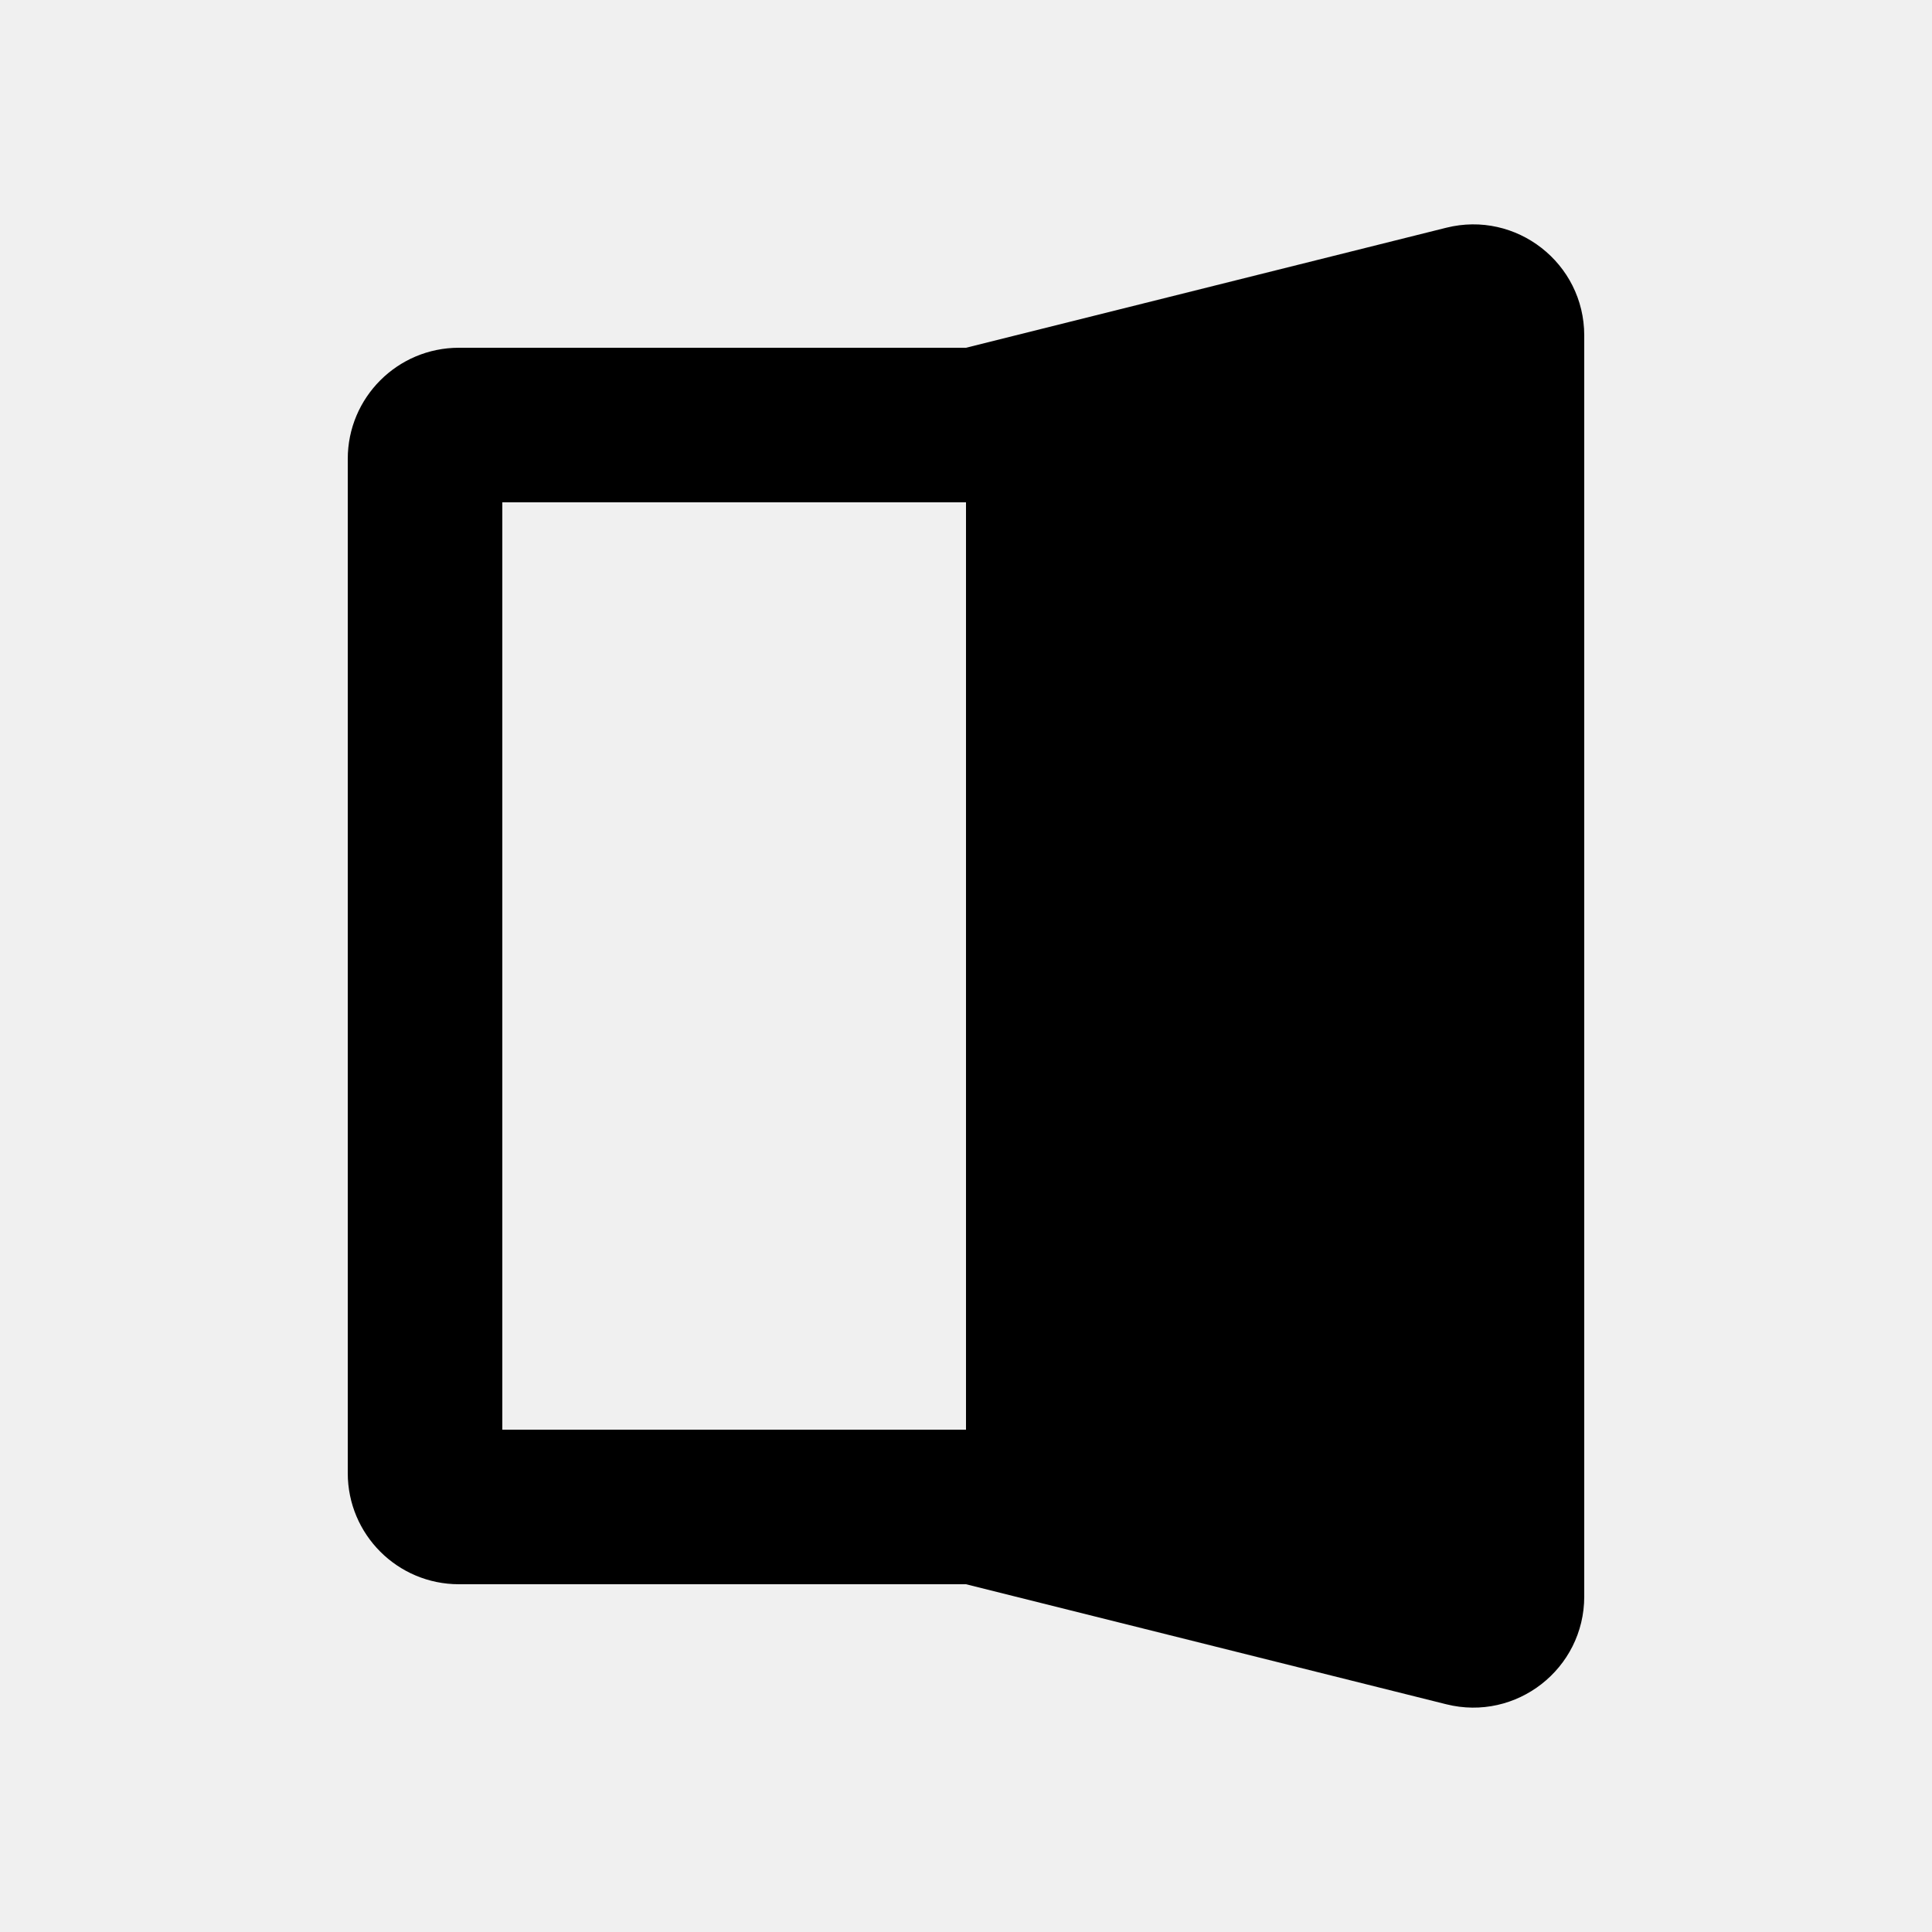
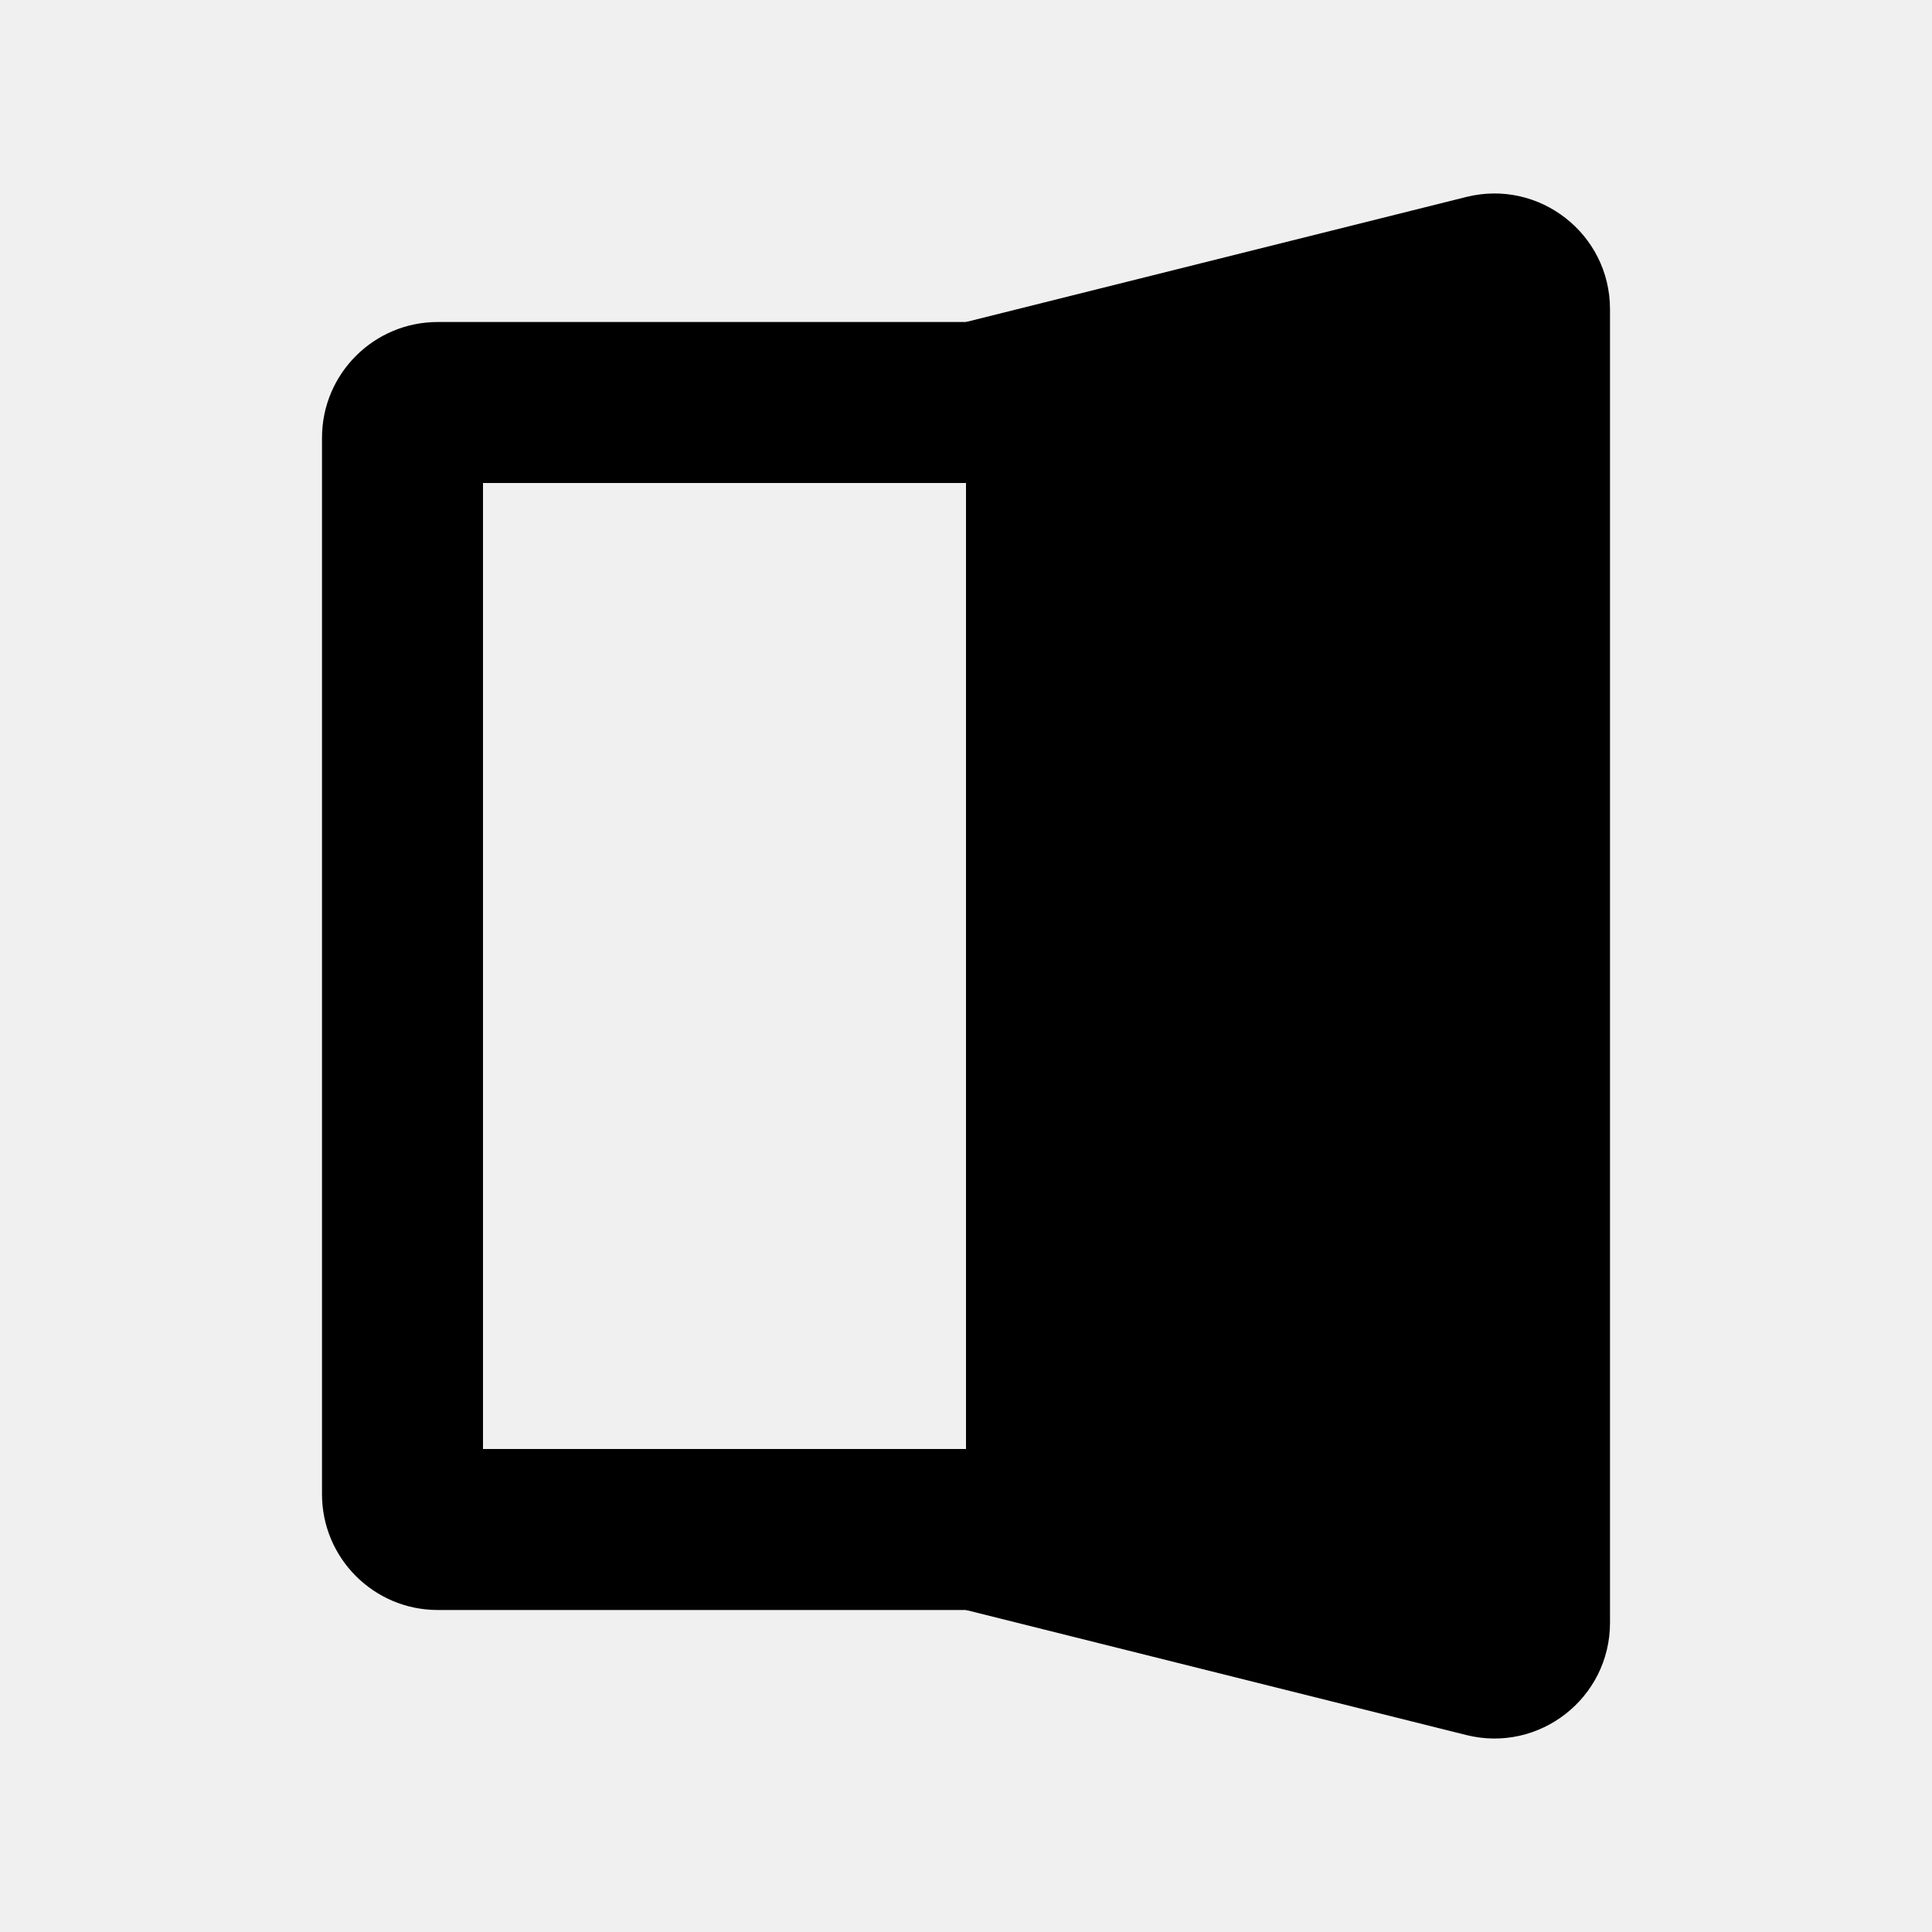
- <svg xmlns="http://www.w3.org/2000/svg" width="25" height="25" viewBox="0 0 25 25" fill="none">
-   <path d="M12.5 4.5L18.714 2.947C19.621 2.72 20.5 3.406 20.5 4.341V20.659C20.5 21.594 19.621 22.28 18.714 22.053L12.5 20.5V4.5Z" fill="black" />
+ <svg xmlns="http://www.w3.org/2000/svg" width="24" height="24" viewBox="0 0 24 24" fill="none">
+   <path d="M12 4L18.214 2.447C19.121 2.22 20 2.906 20 3.841V20.159C20 21.094 19.121 21.78 18.214 21.553L12 20V4Z" fill="black" />
  <mask id="path-2-inside-1" fill="white">
-     <rect x="4.5" y="4.5" width="10" height="16" rx="1.438" />
+     <rect x="4" y="4" width="10" height="16" rx="1.438" />
  </mask>
-   <rect x="4.5" y="4.5" width="10" height="16" rx="1.438" stroke="black" stroke-width="4" mask="url(#path-2-inside-1)" />
+   <rect x="4" y="4" width="10" height="16" rx="1.438" stroke="black" stroke-width="4" mask="url(#path-2-inside-1)" />
</svg>
